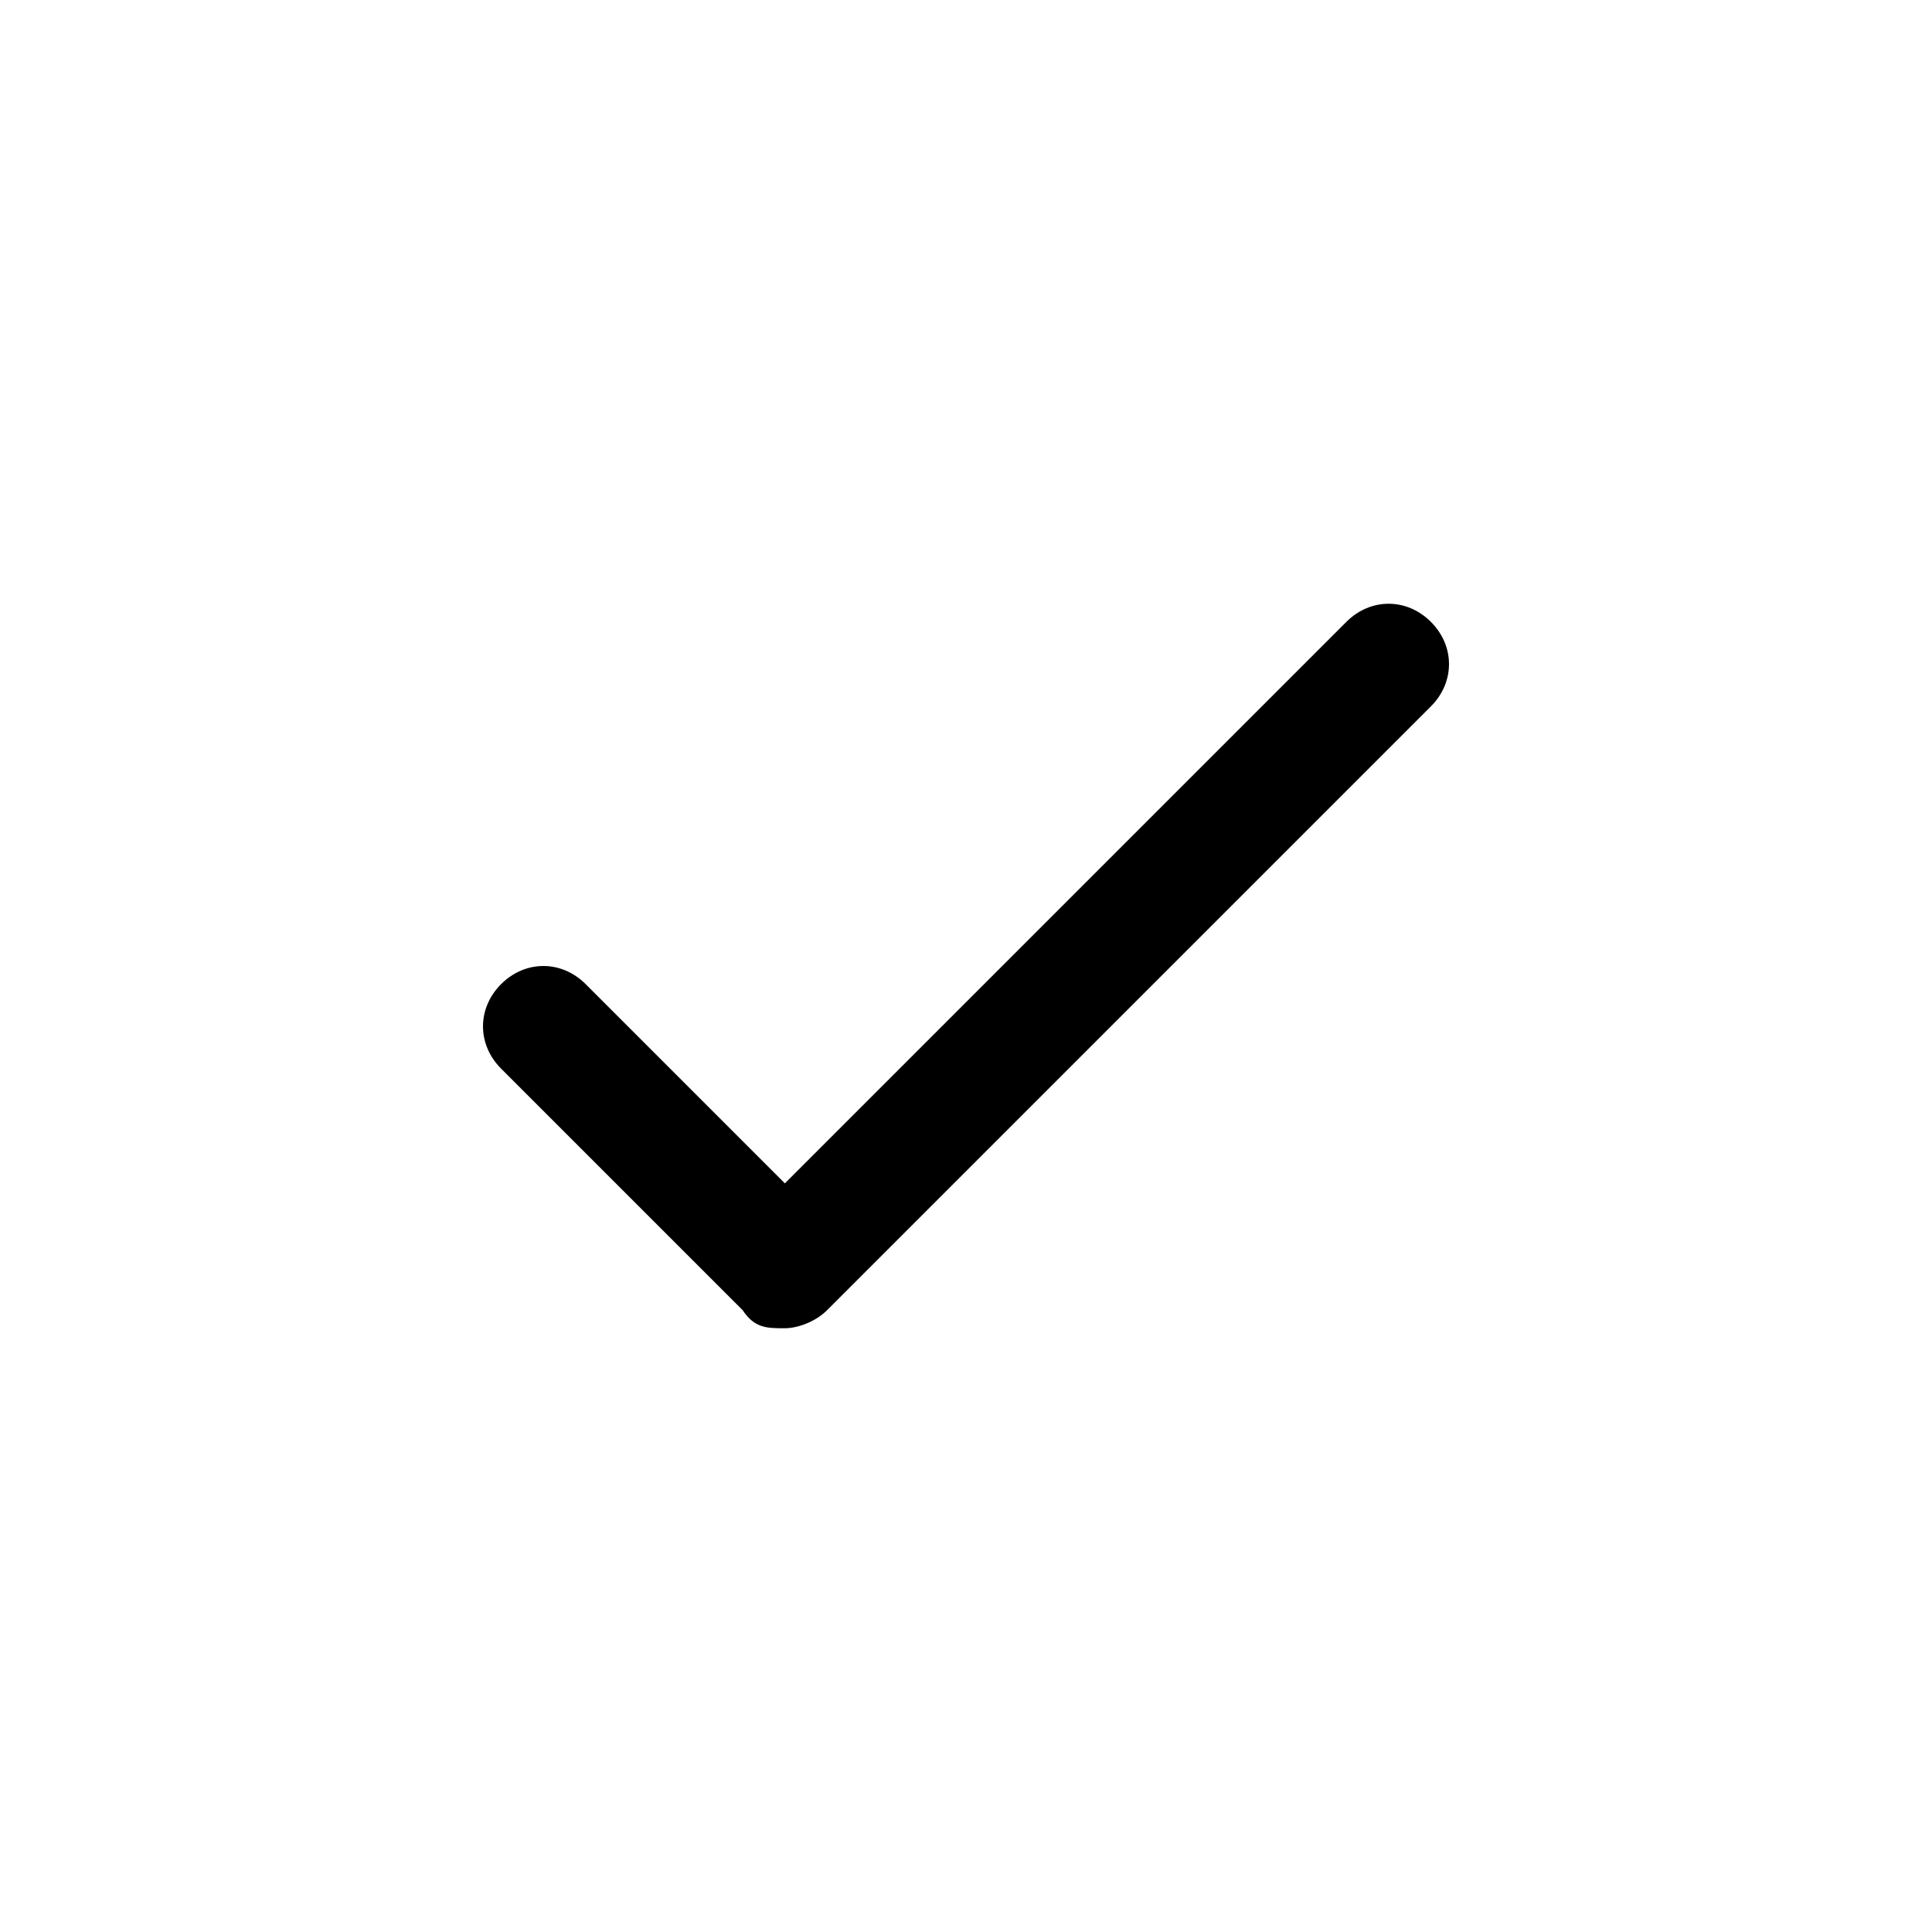
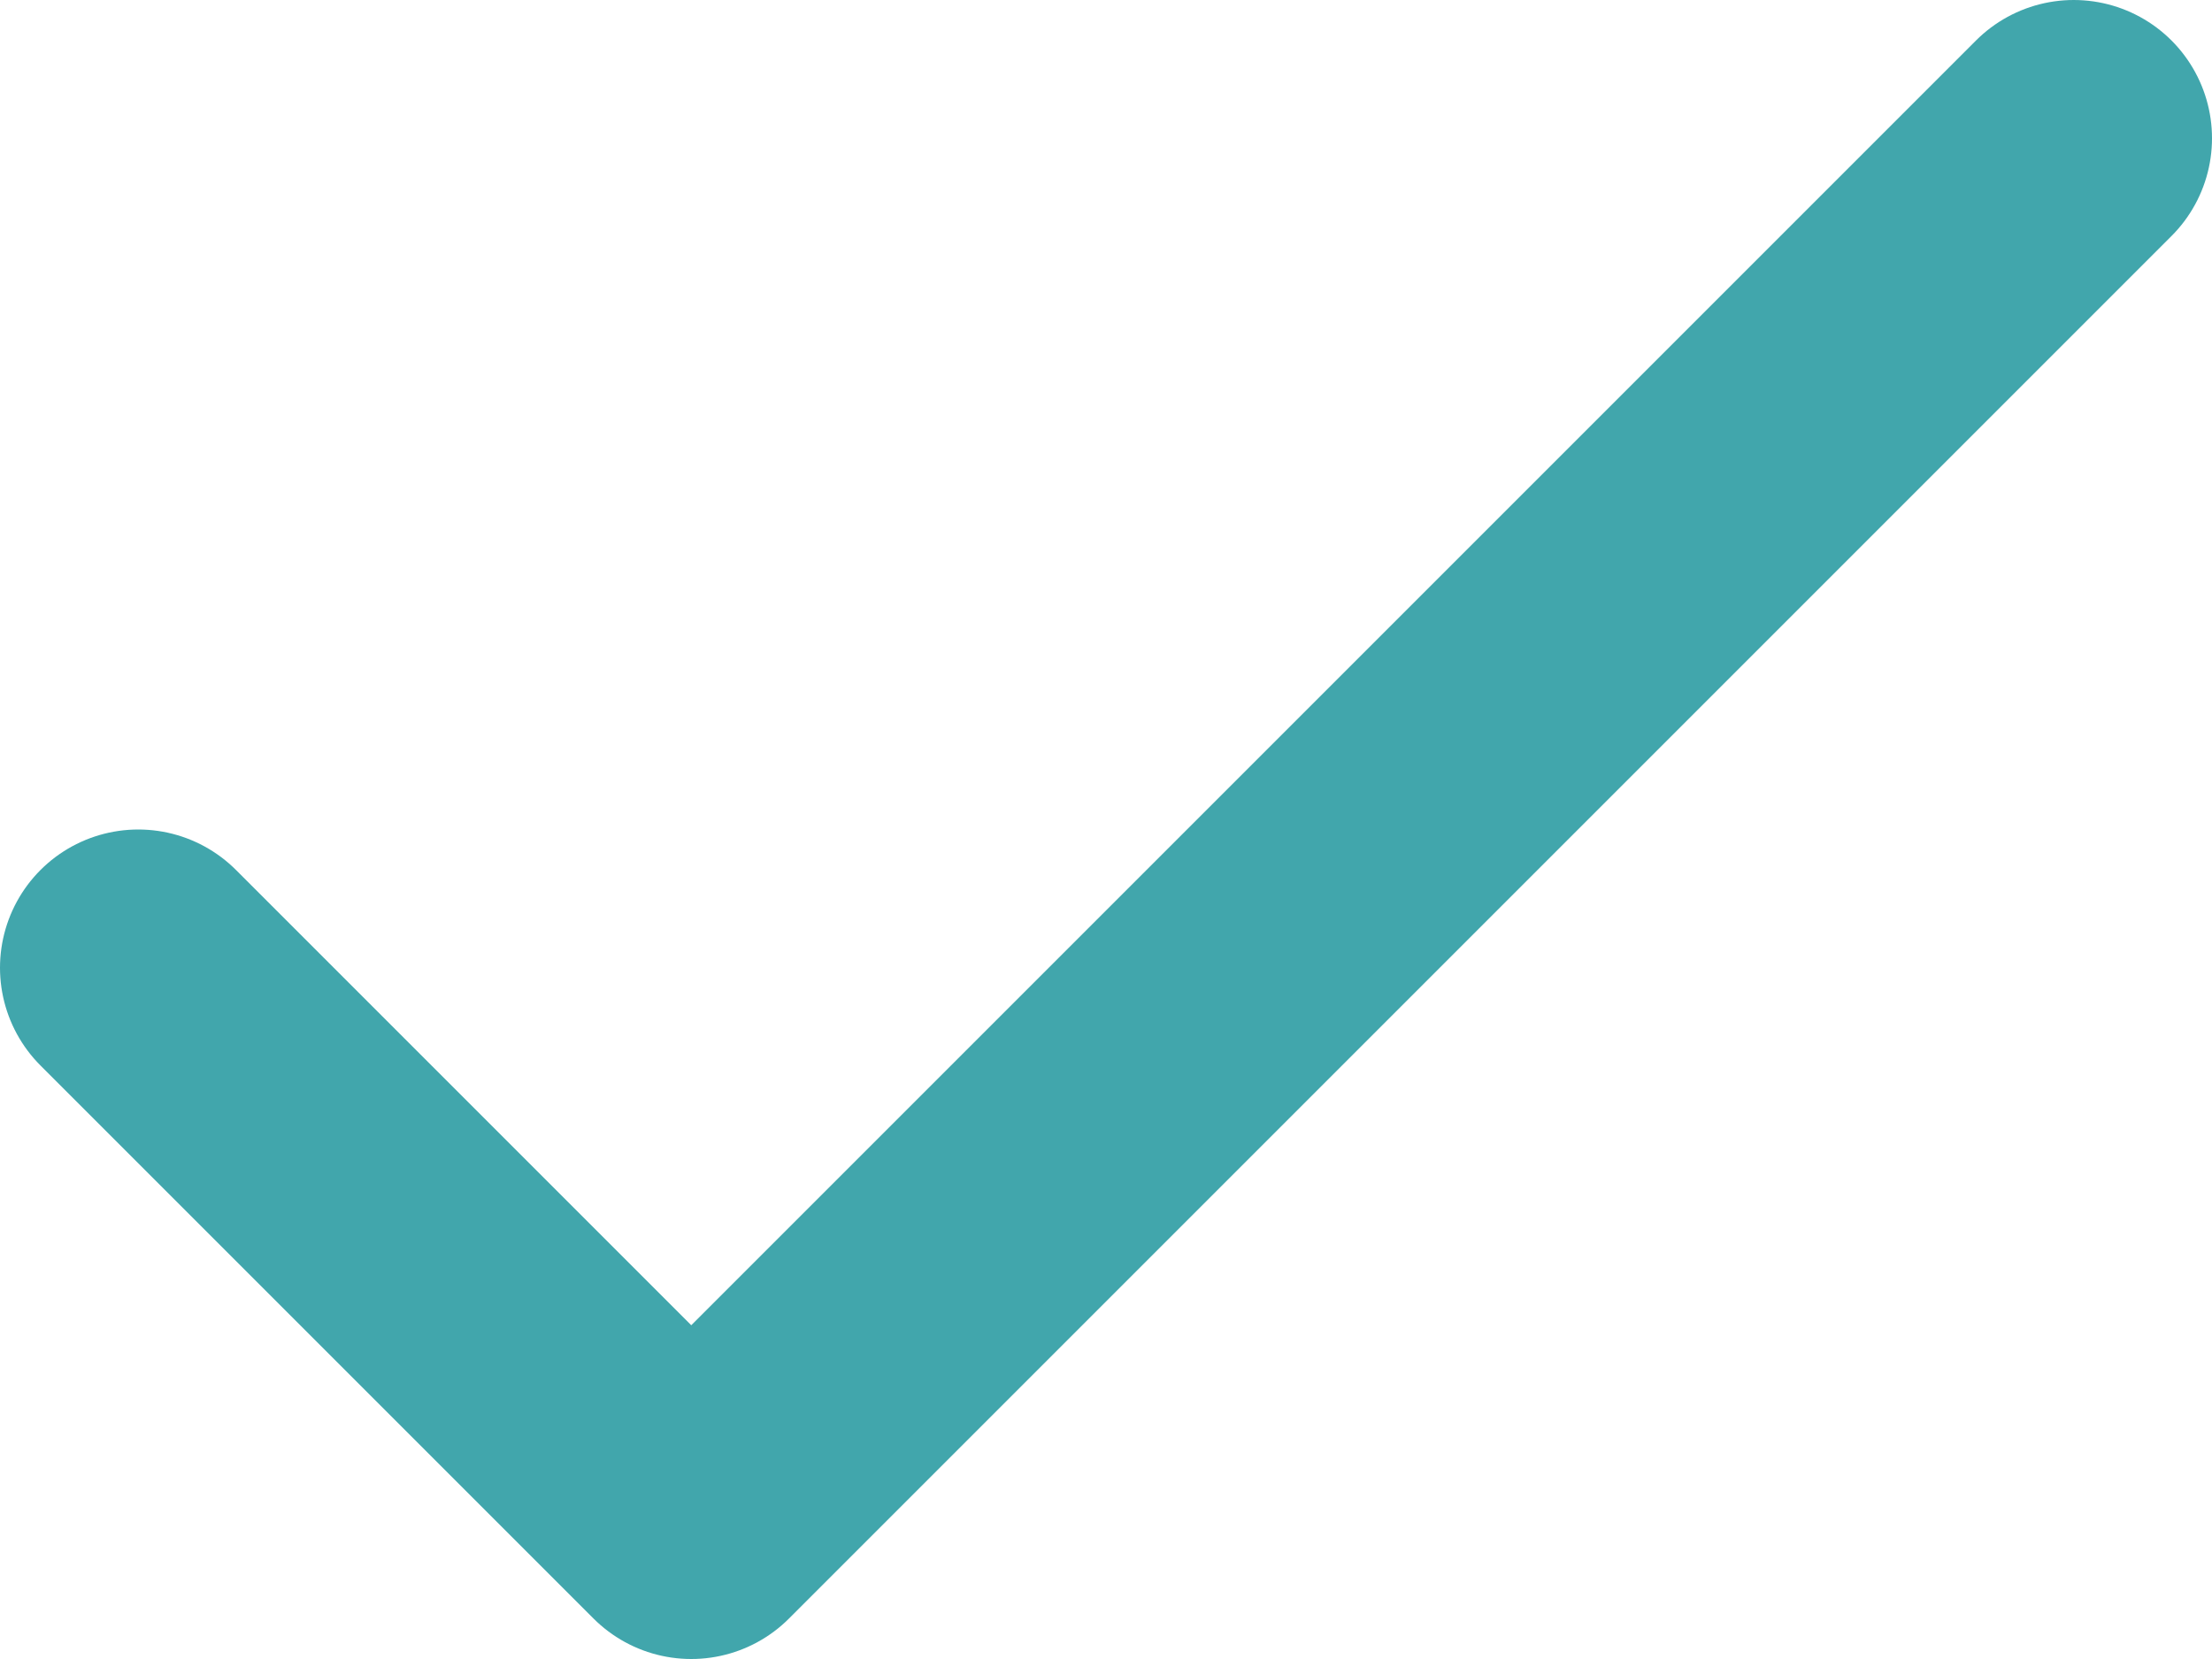
- <svg xmlns="http://www.w3.org/2000/svg" viewBox="0 0 32 32">
-   <path d="m13 22c-.3 0-.5 0-.7-.3l-4-4c-.4-.4-.4-1 0-1.4s1-.4 1.4 0l3.3 3.3 9.3-9.3c.4-.4 1-.4 1.4 0s.4 1 0 1.4l-10 10c-.2.2-.5.3-.7.3z" />
+ <svg xmlns="http://www.w3.org/2000/svg" width="16" height="12" viewBox="0 0 16 12" fill="none">
+   <path d="M1 7L5 11L15 1" stroke="#41A6AC" stroke-width="2" stroke-linecap="round" stroke-linejoin="round" />
</svg>
